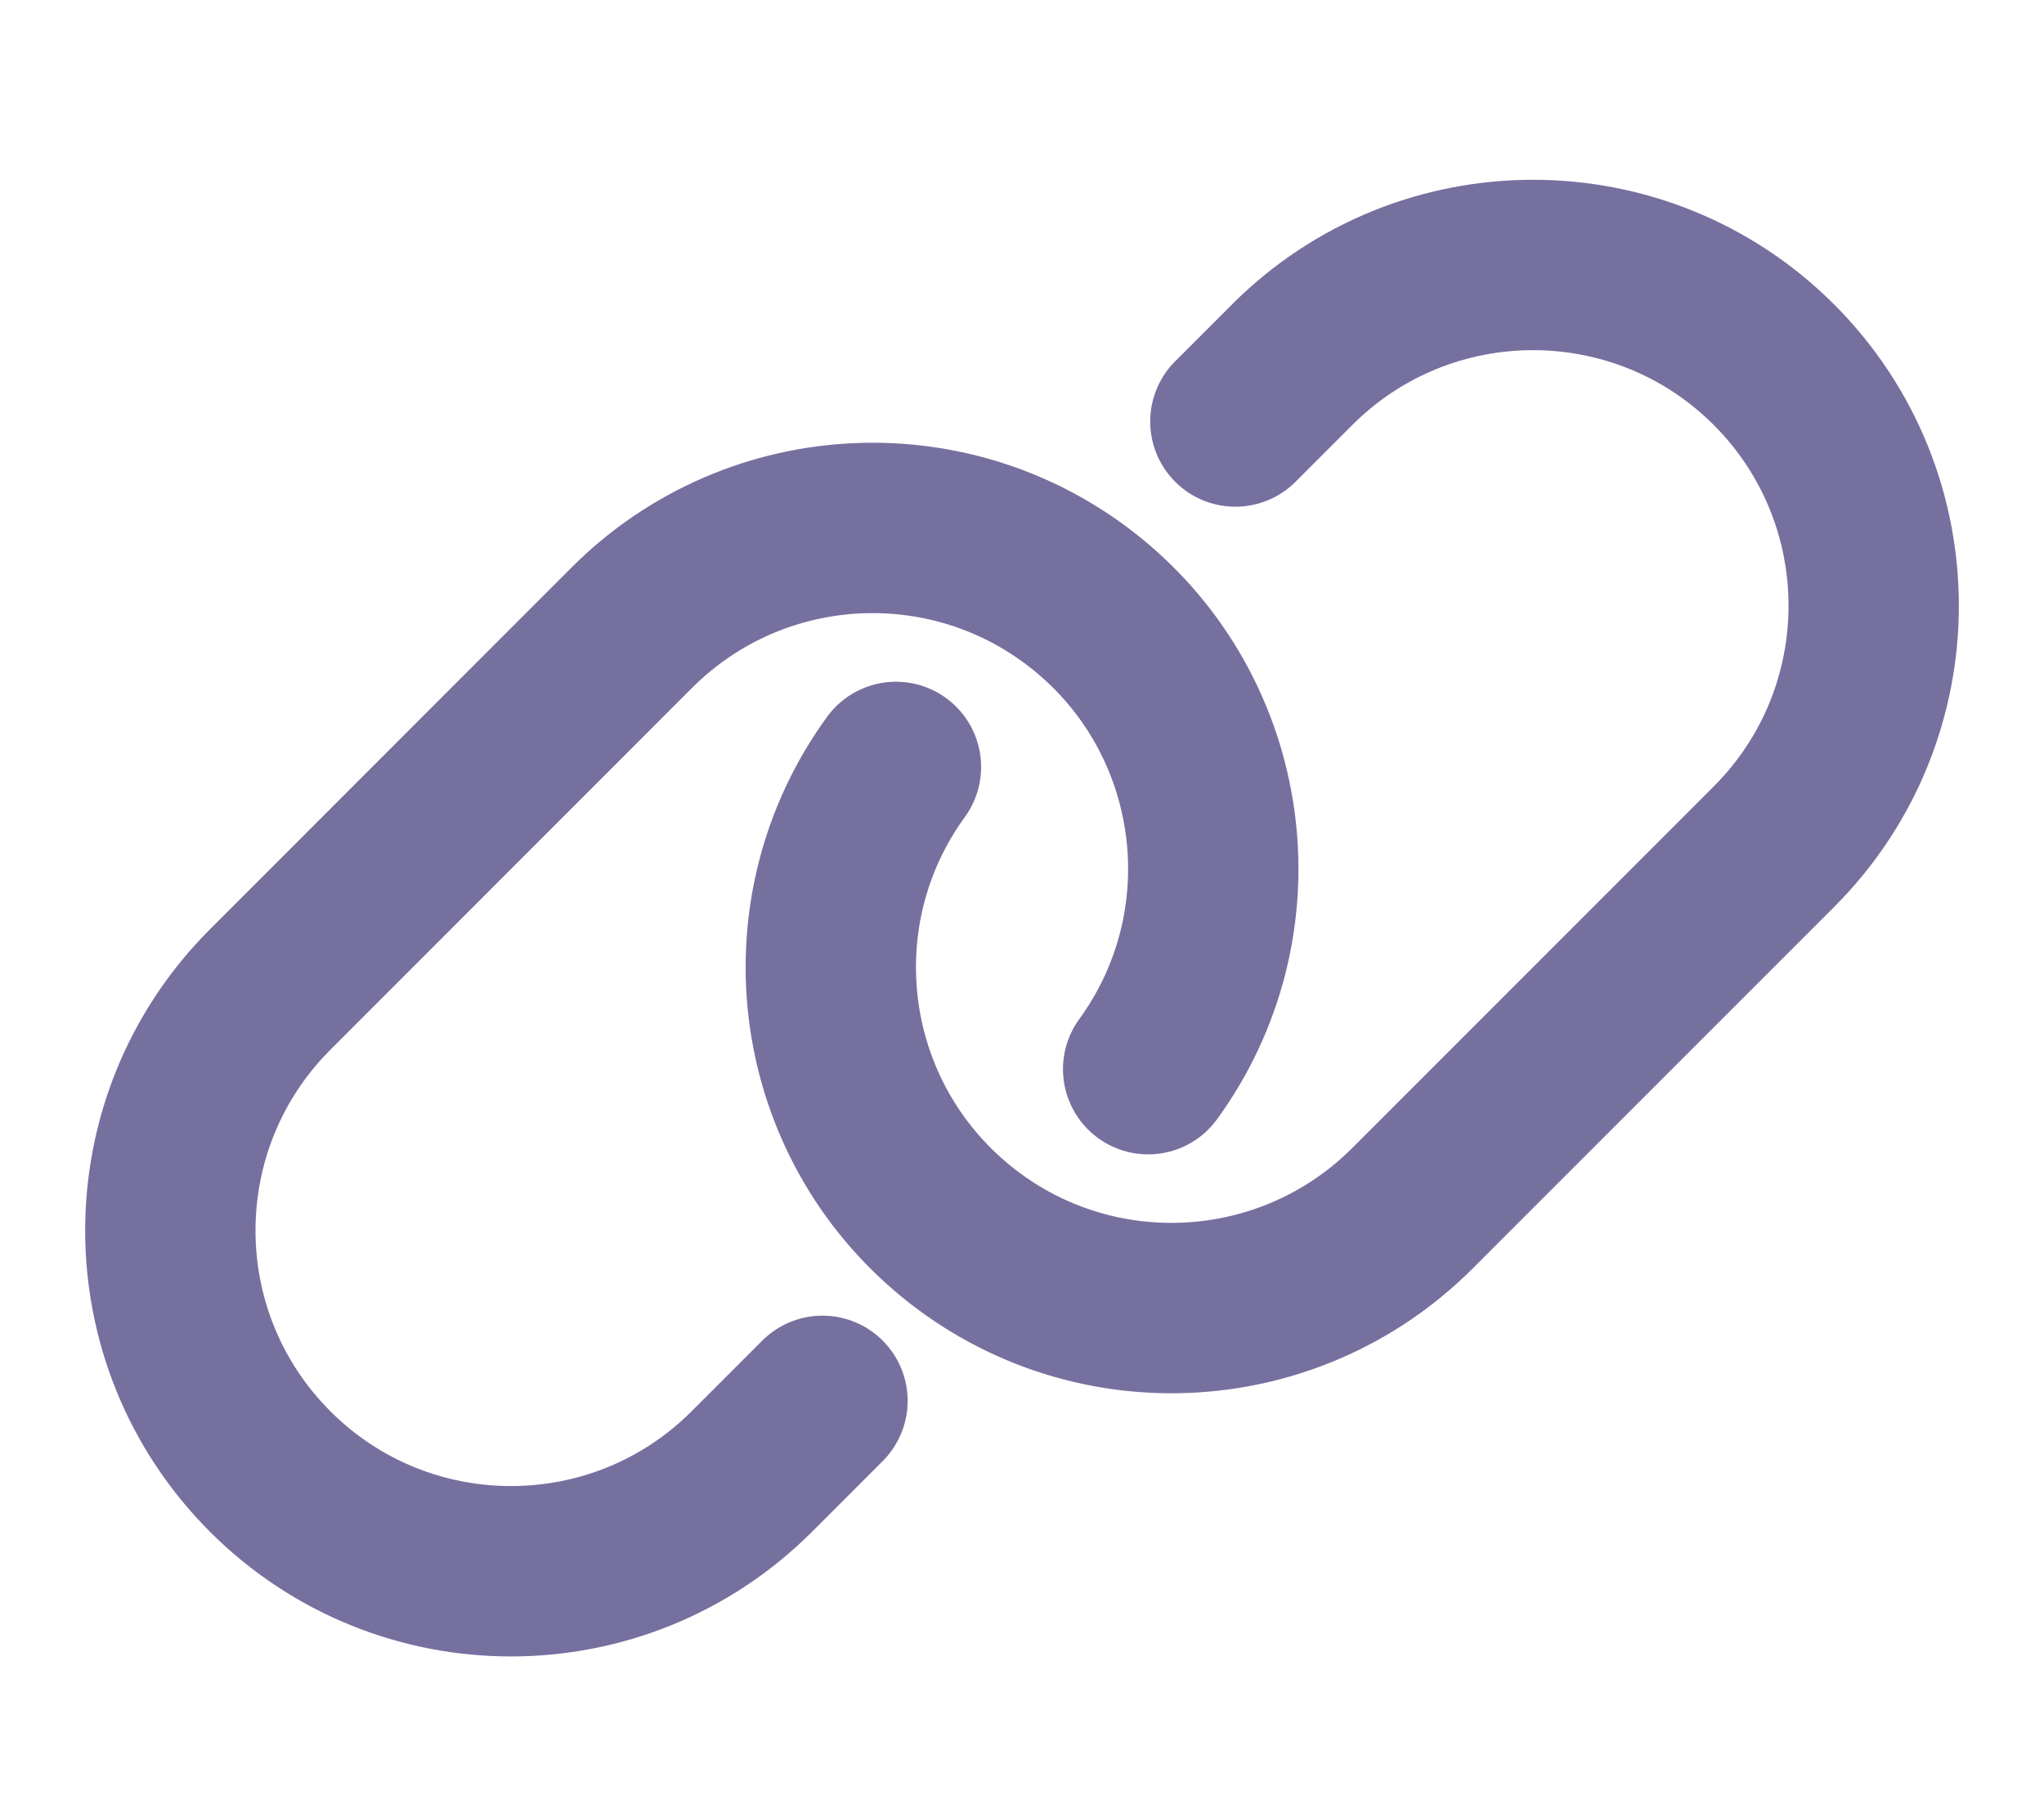
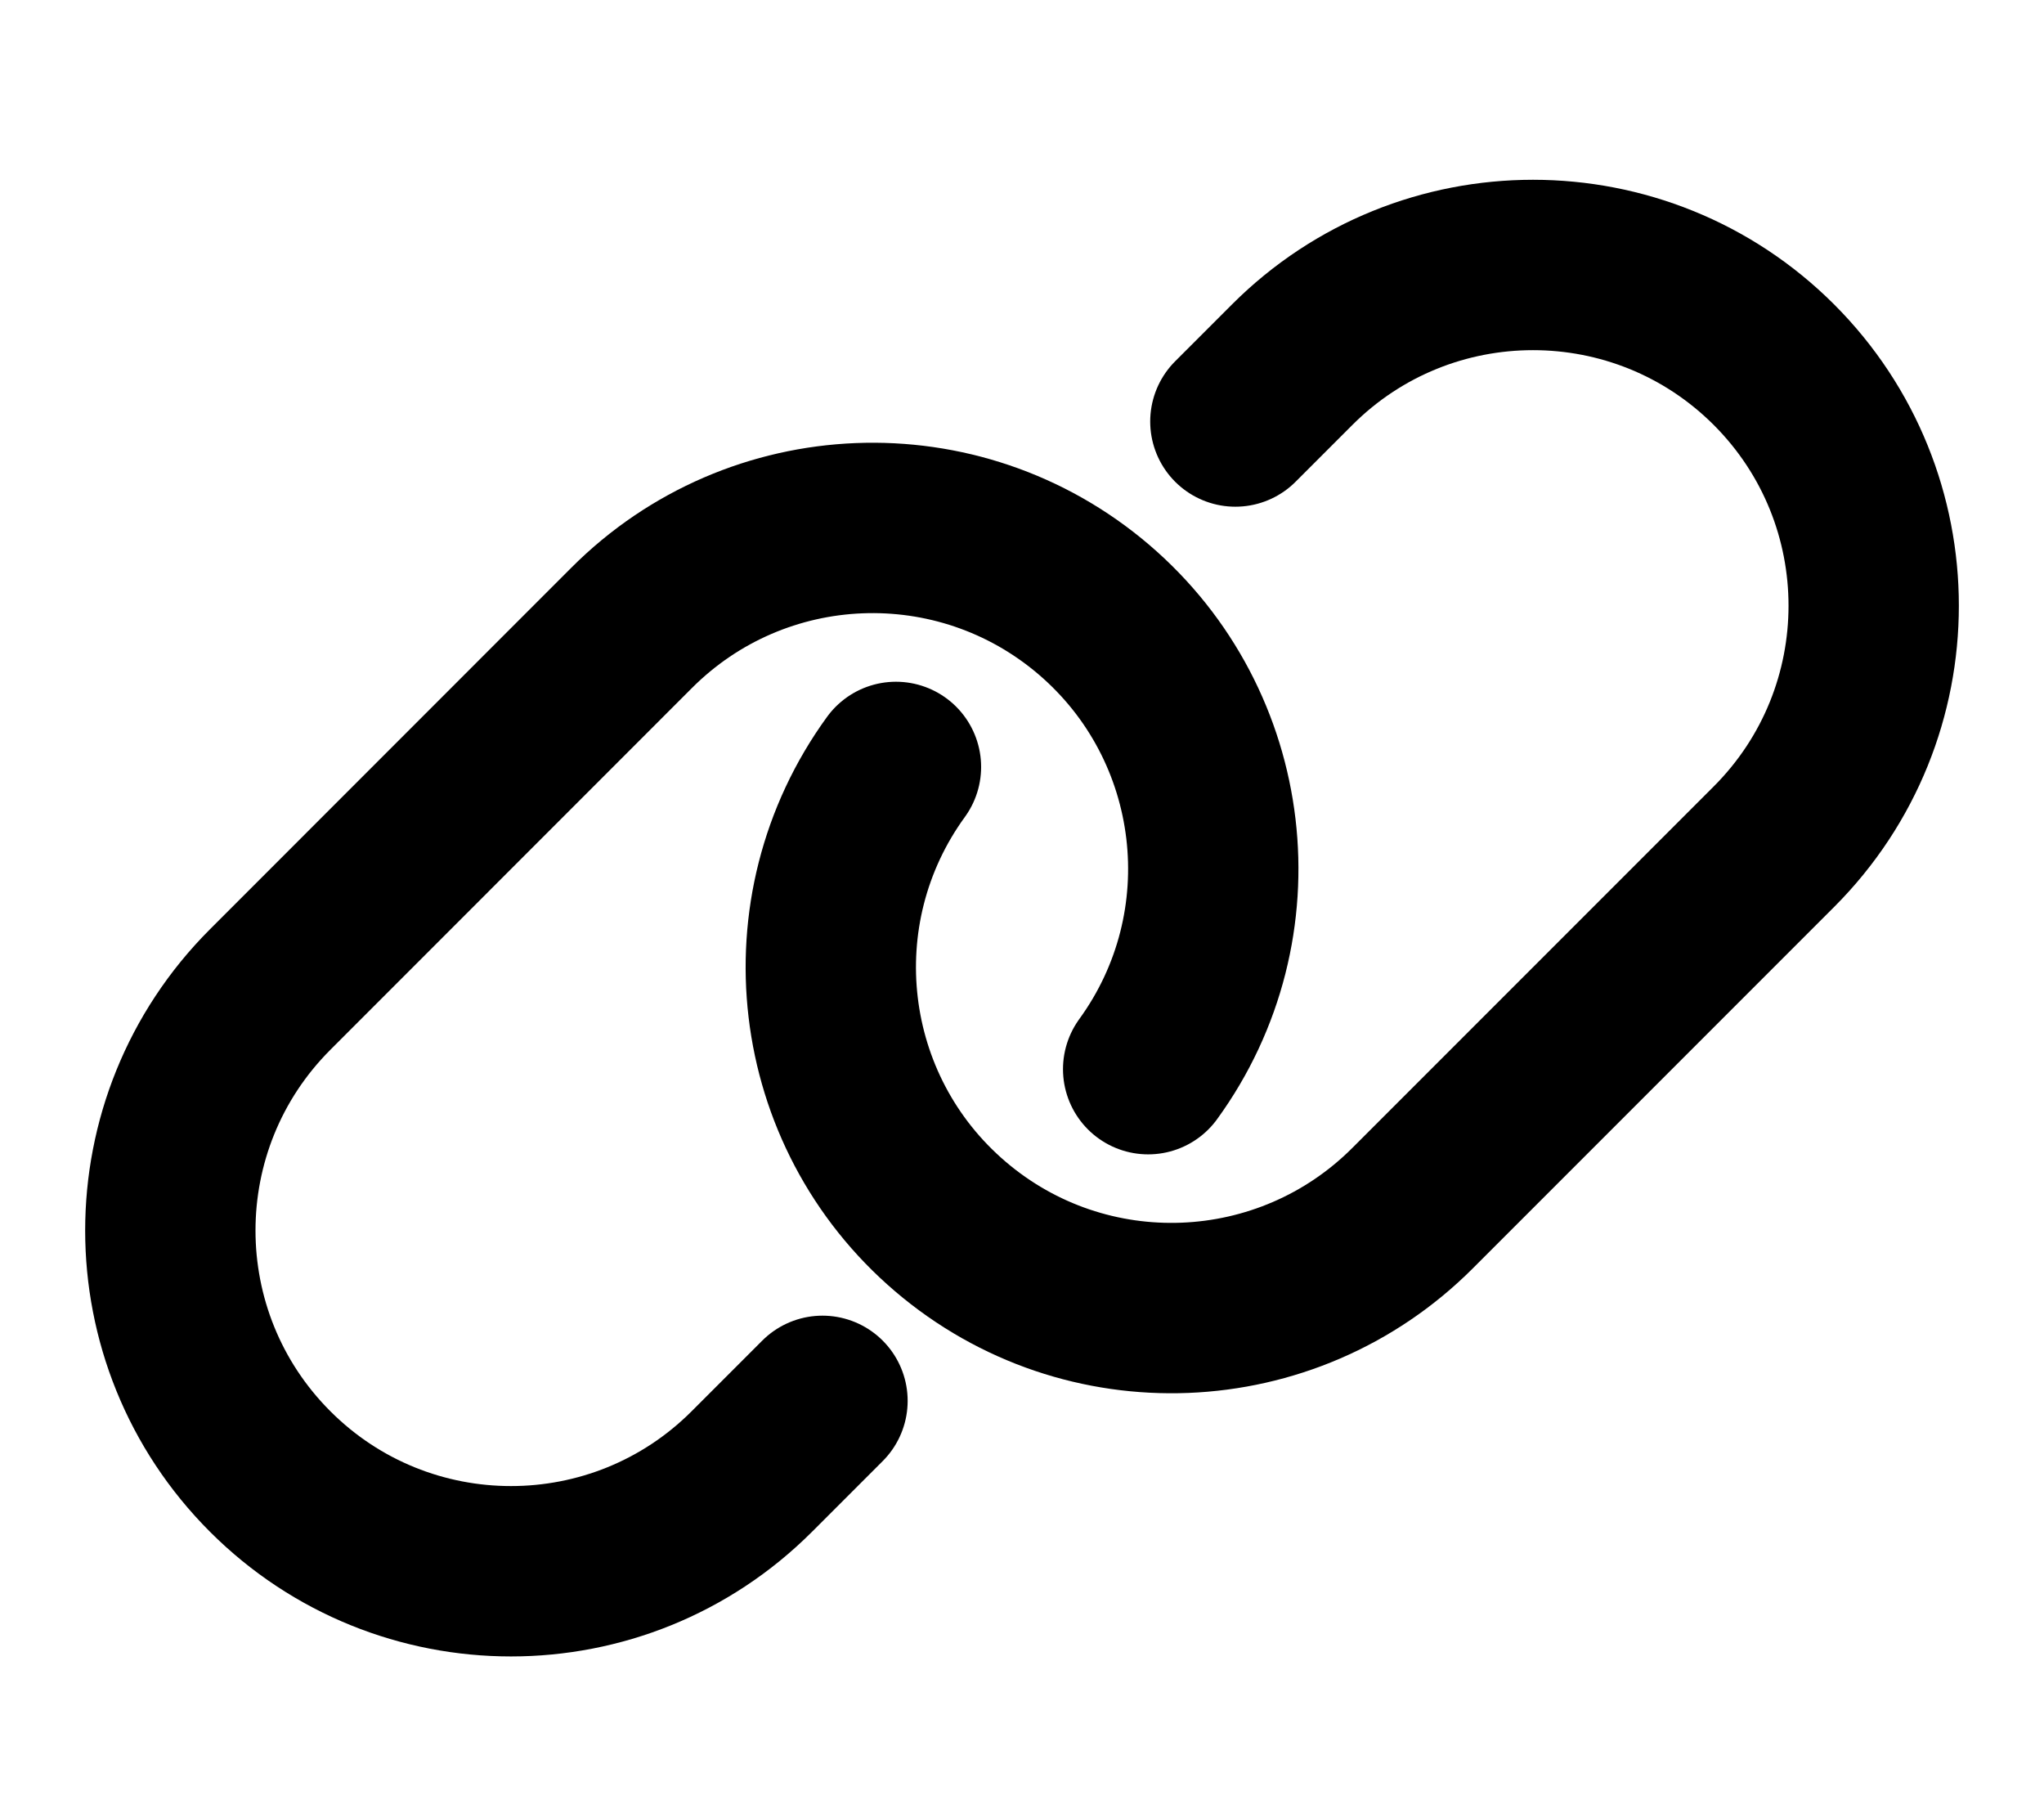
<svg xmlns="http://www.w3.org/2000/svg" width="18" height="16" viewBox="0 0 18 16" fill="none">
-   <path d="M7.243 12.333L6.621 12.955C5.45 14.126 3.55 14.126 2.379 12.955C1.207 11.783 1.207 9.884 2.379 8.712L5.561 5.529C6.667 4.42 8.44 4.349 9.632 5.366C10.823 6.383 11.032 8.146 10.111 9.413" stroke="#76709F" stroke-width="1.5" stroke-linecap="round" stroke-linejoin="round" />
-   <path d="M10.879 3.711L11.379 3.211C12.55 2.04 14.45 2.04 15.622 3.211C16.793 4.383 16.793 6.282 15.622 7.454L12.44 10.636C11.333 11.744 9.56 11.815 8.369 10.798C7.177 9.781 6.969 8.019 7.89 6.752" stroke="#76709F" stroke-width="1.5" stroke-linecap="round" stroke-linejoin="round" />
+   <path d="M7.243 12.333L6.621 12.955C5.45 14.126 3.55 14.126 2.379 12.955C1.207 11.783 1.207 9.884 2.379 8.712L5.561 5.529C6.667 4.42 8.44 4.349 9.632 5.366C10.823 6.383 11.032 8.146 10.111 9.413" stroke="#000" stroke-width="1.5" stroke-linecap="round" stroke-linejoin="round" />
+   <path d="M10.879 3.711L11.379 3.211C12.55 2.04 14.45 2.04 15.622 3.211C16.793 4.383 16.793 6.282 15.622 7.454L12.44 10.636C11.333 11.744 9.56 11.815 8.369 10.798C7.177 9.781 6.969 8.019 7.89 6.752" stroke="#000" stroke-width="1.5" stroke-linecap="round" stroke-linejoin="round" />
</svg>
